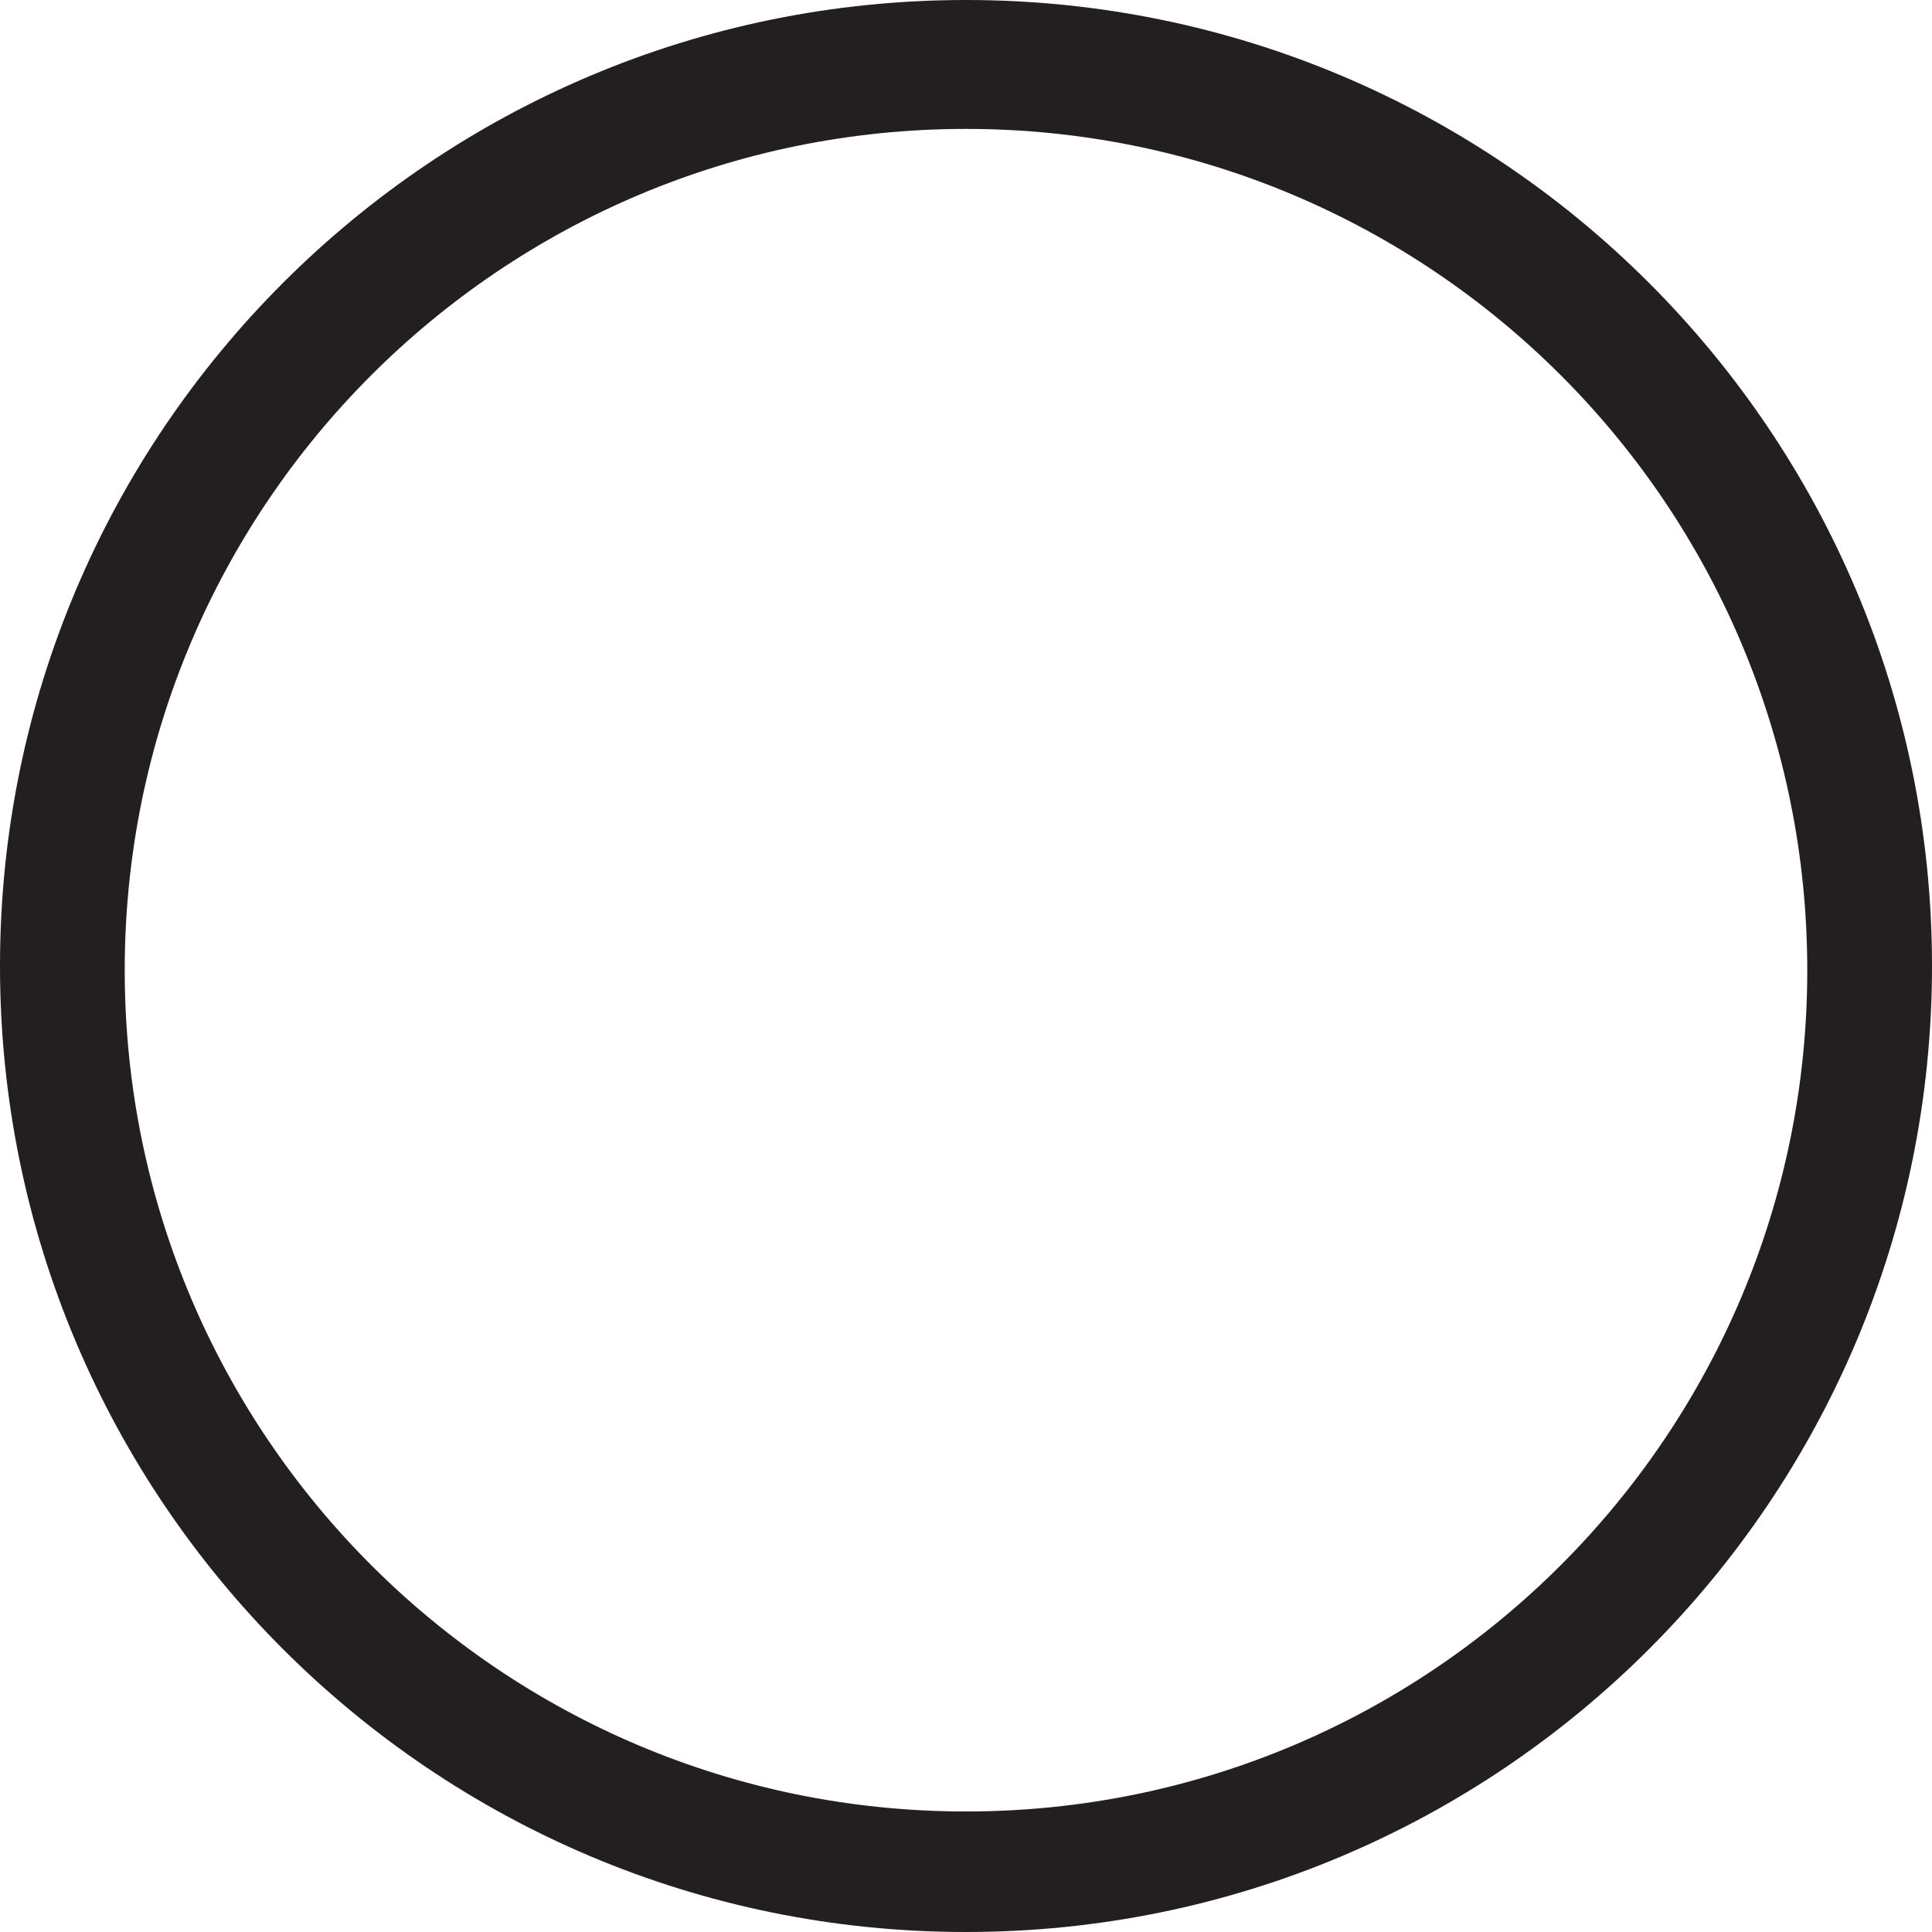
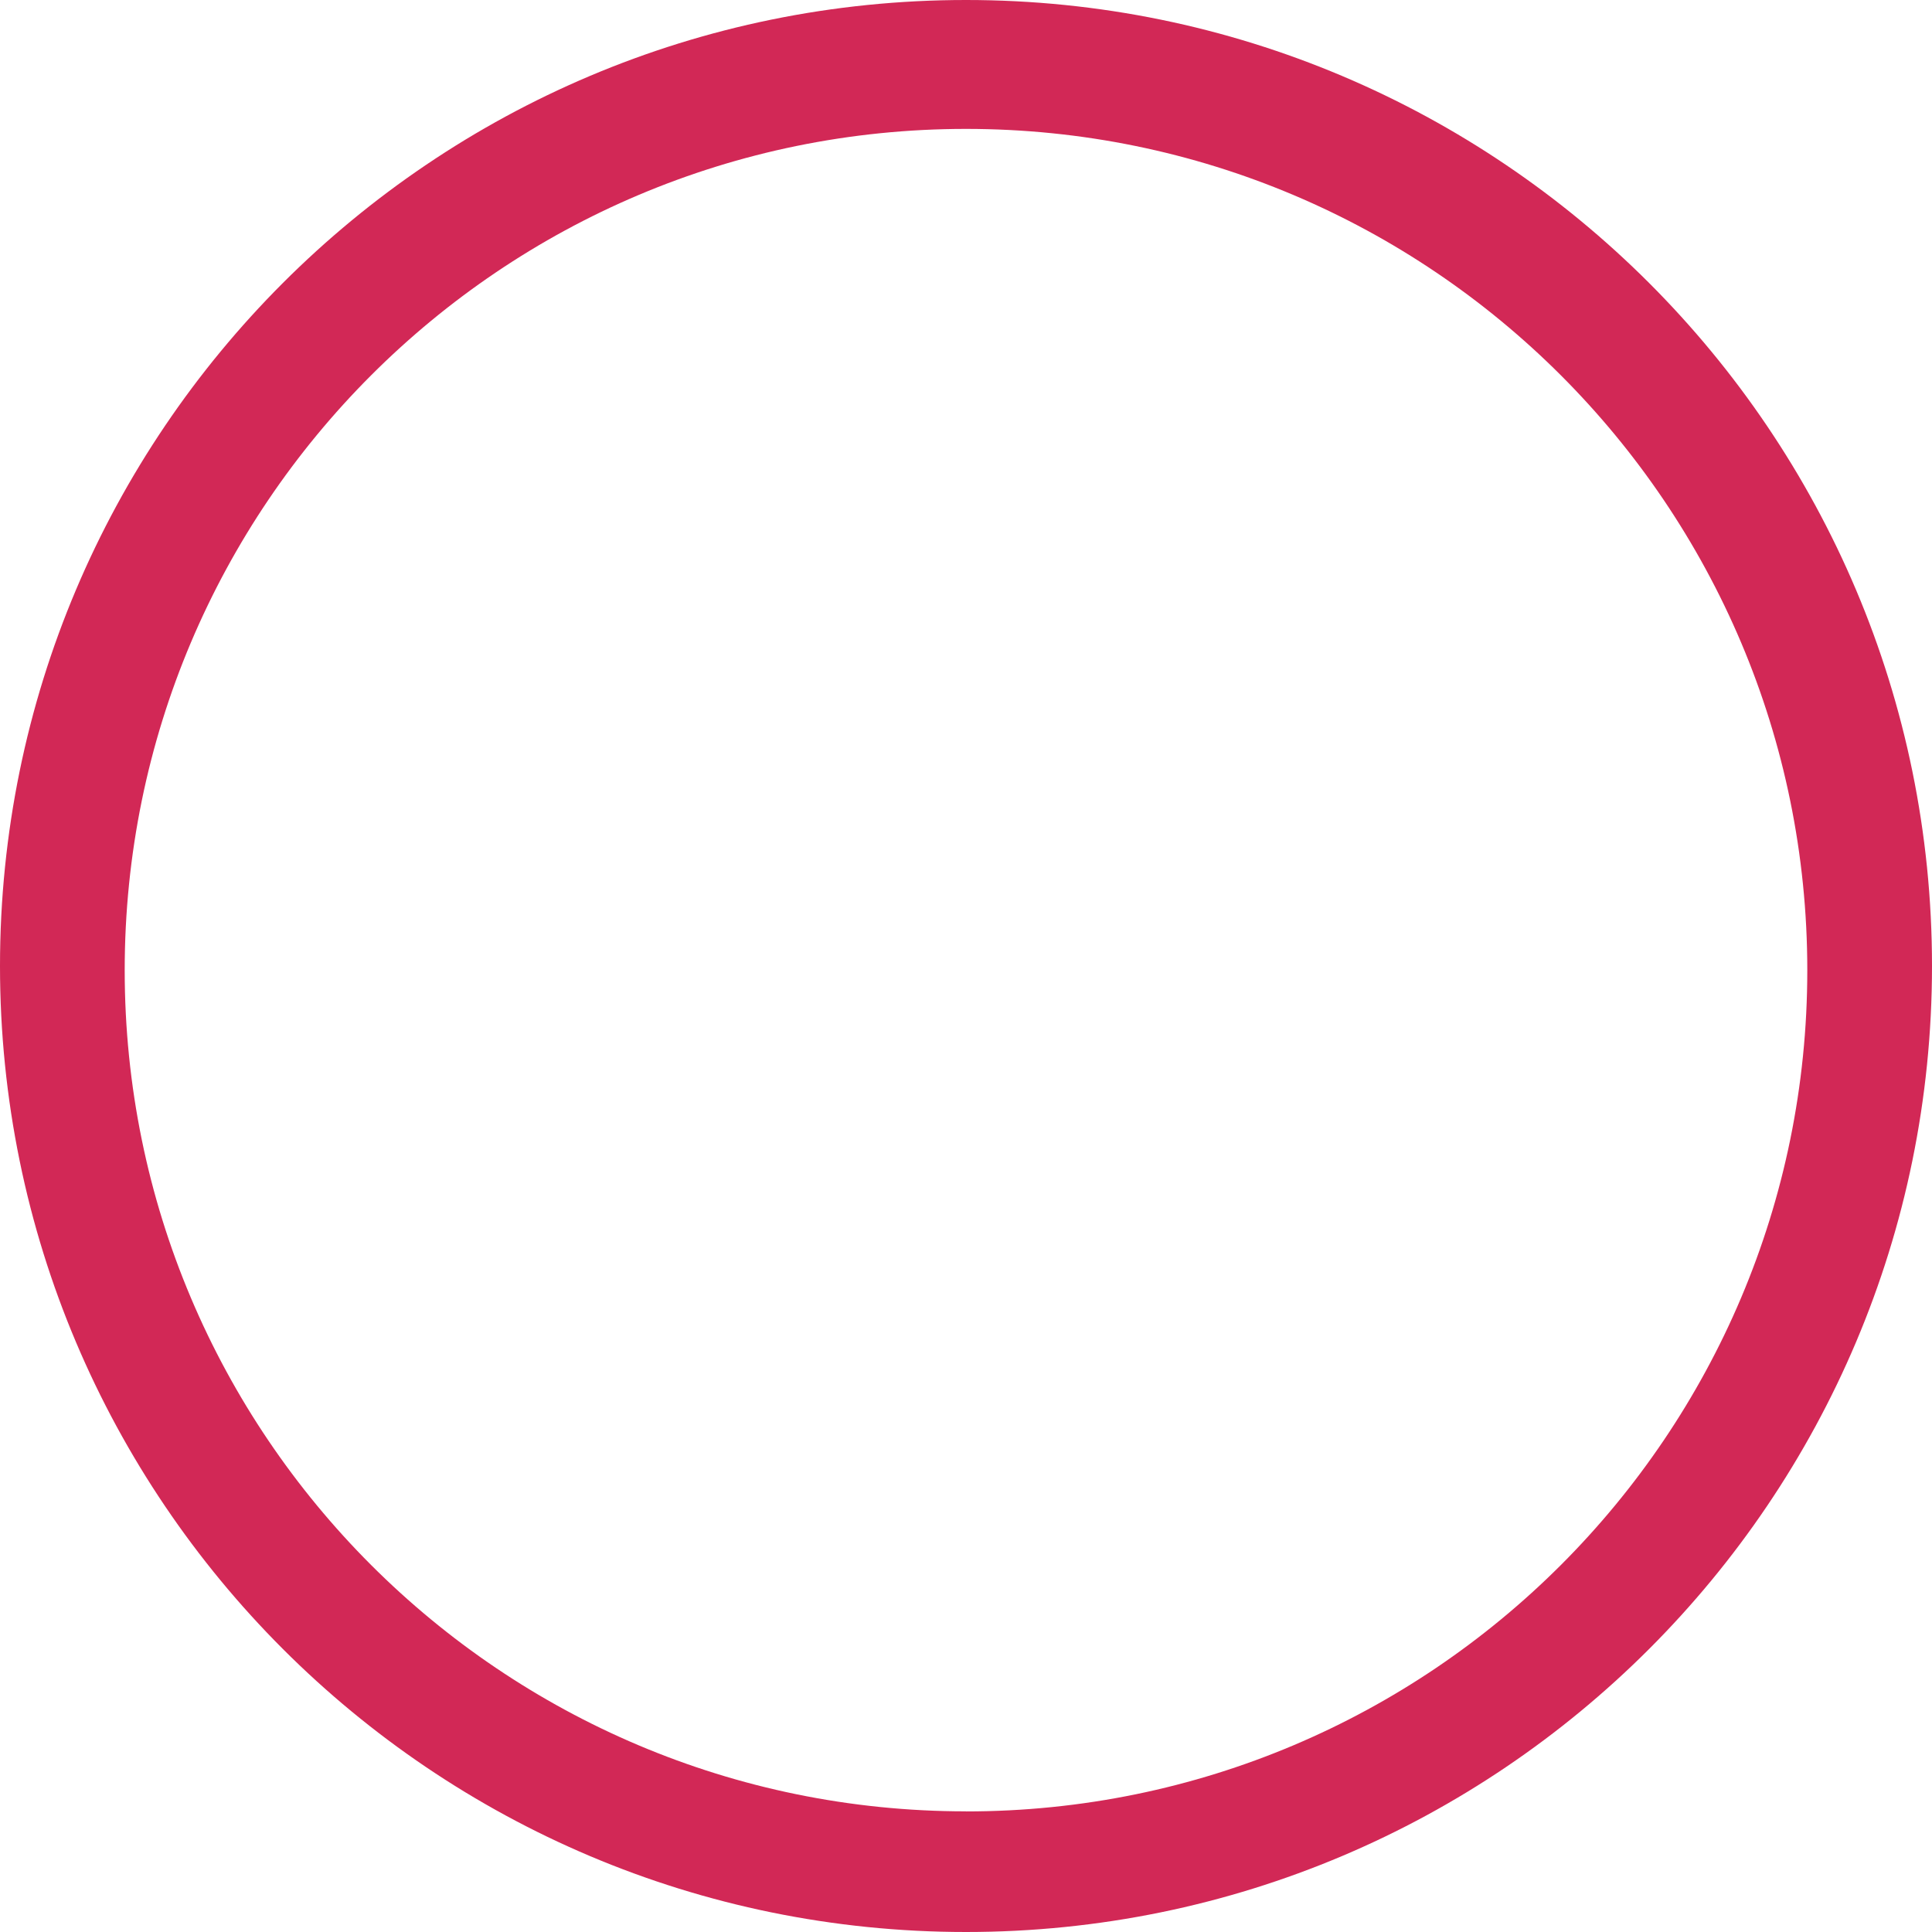
- <svg xmlns="http://www.w3.org/2000/svg" version="1.0" id="Layer_1" x="0px" y="0px" width="253px" height="253px" viewBox="22.5 69.048 253 253" enable-background="new 22.5 69.048 253 253" xml:space="preserve">
-   <path fill="#231F20" d="M149,69.048c-69.864,0-126.5,56.636-126.5,126.5c0,69.864,56.636,126.5,126.5,126.5 s126.5-56.636,126.5-126.5C275.5,125.685,218.864,69.048,149,69.048z M149,306.264c-60.844,0-110.167-49.323-110.167-110.167 C38.833,135.253,88.156,85.93,149,85.93c60.843,0,110.167,49.323,110.167,110.167C259.167,256.941,209.843,306.264,149,306.264z" />
+ <svg xmlns="http://www.w3.org/2000/svg" width="253" height="253" version="1" viewBox="22.5 69.05 253 253">
+   <path fill="#d22856" d="M149 69.05c-69.86 0-126.5 56.63-126.5 126.5 0 69.86 56.64 126.5 126.5 126.5s126.5-56.64 126.5-126.5c0-69.87-56.64-126.5-126.5-126.5zm0 237.2c-60.84 0-110.17-49.3-110.17-110.15 0-60.85 49.33-110.17 110.17-110.17s110.17 49.32 110.17 110.17c0 60.84-49.33 110.16-110.17 110.16z" />
</svg>
